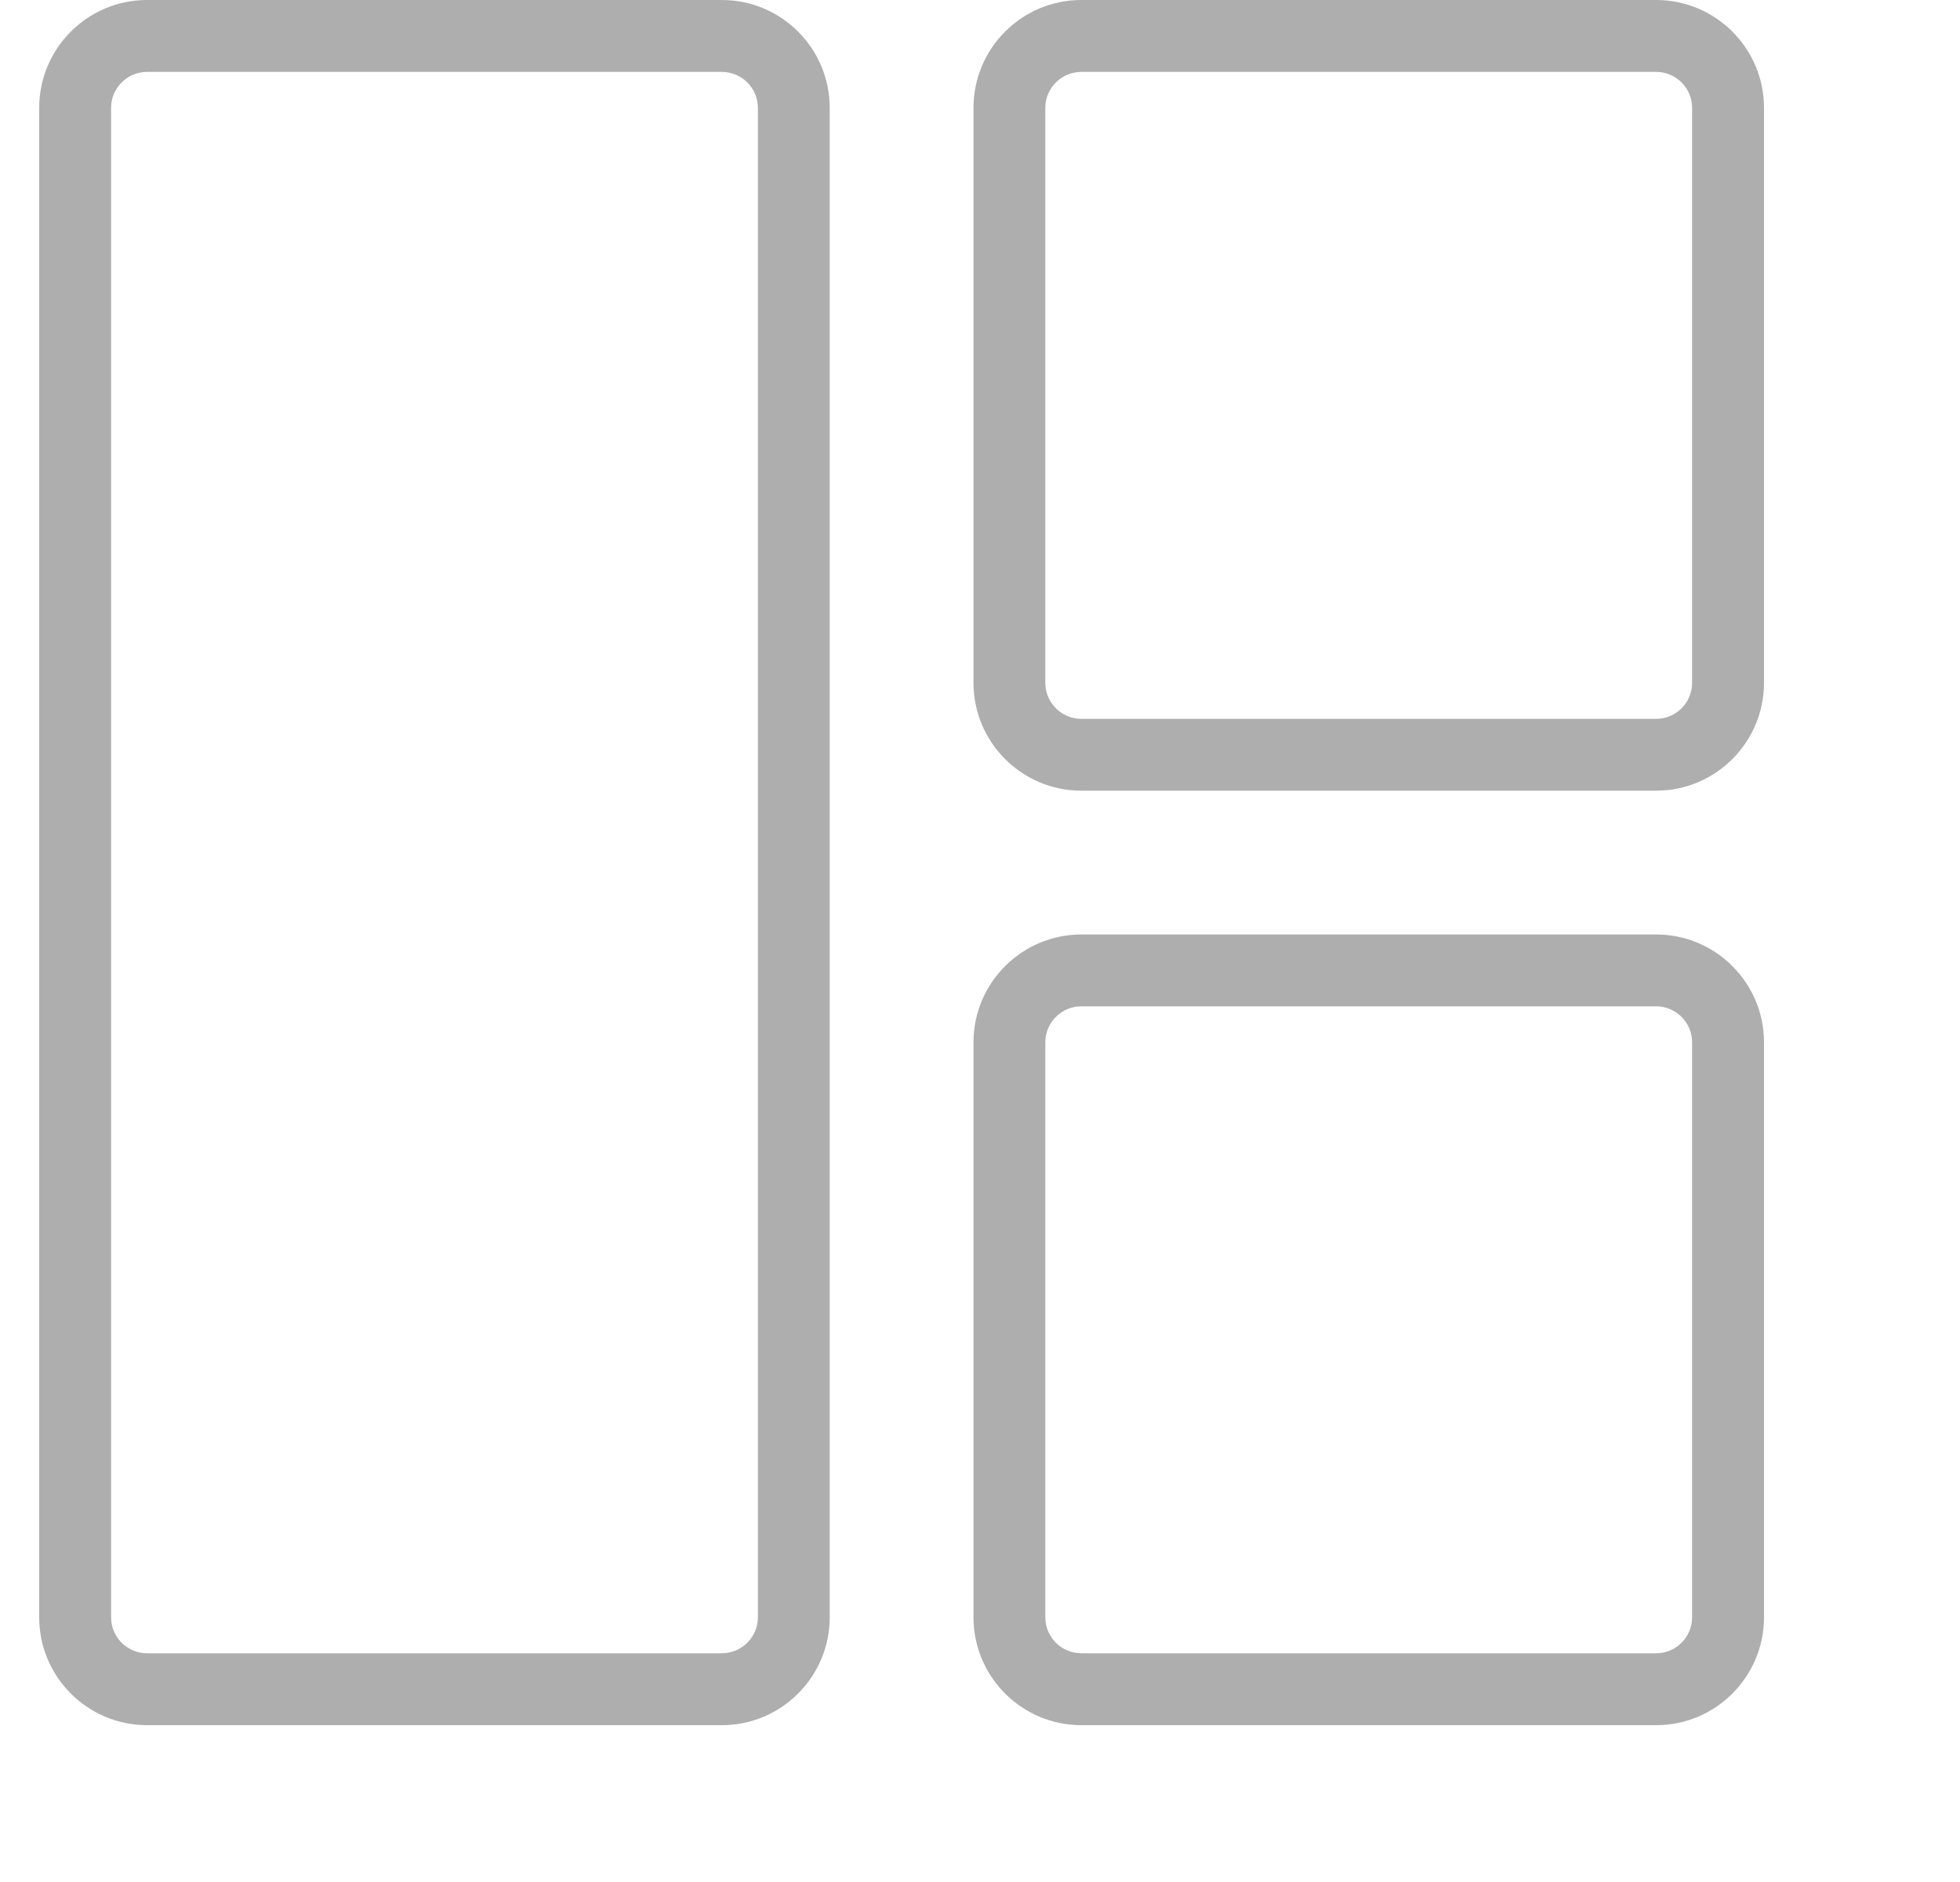
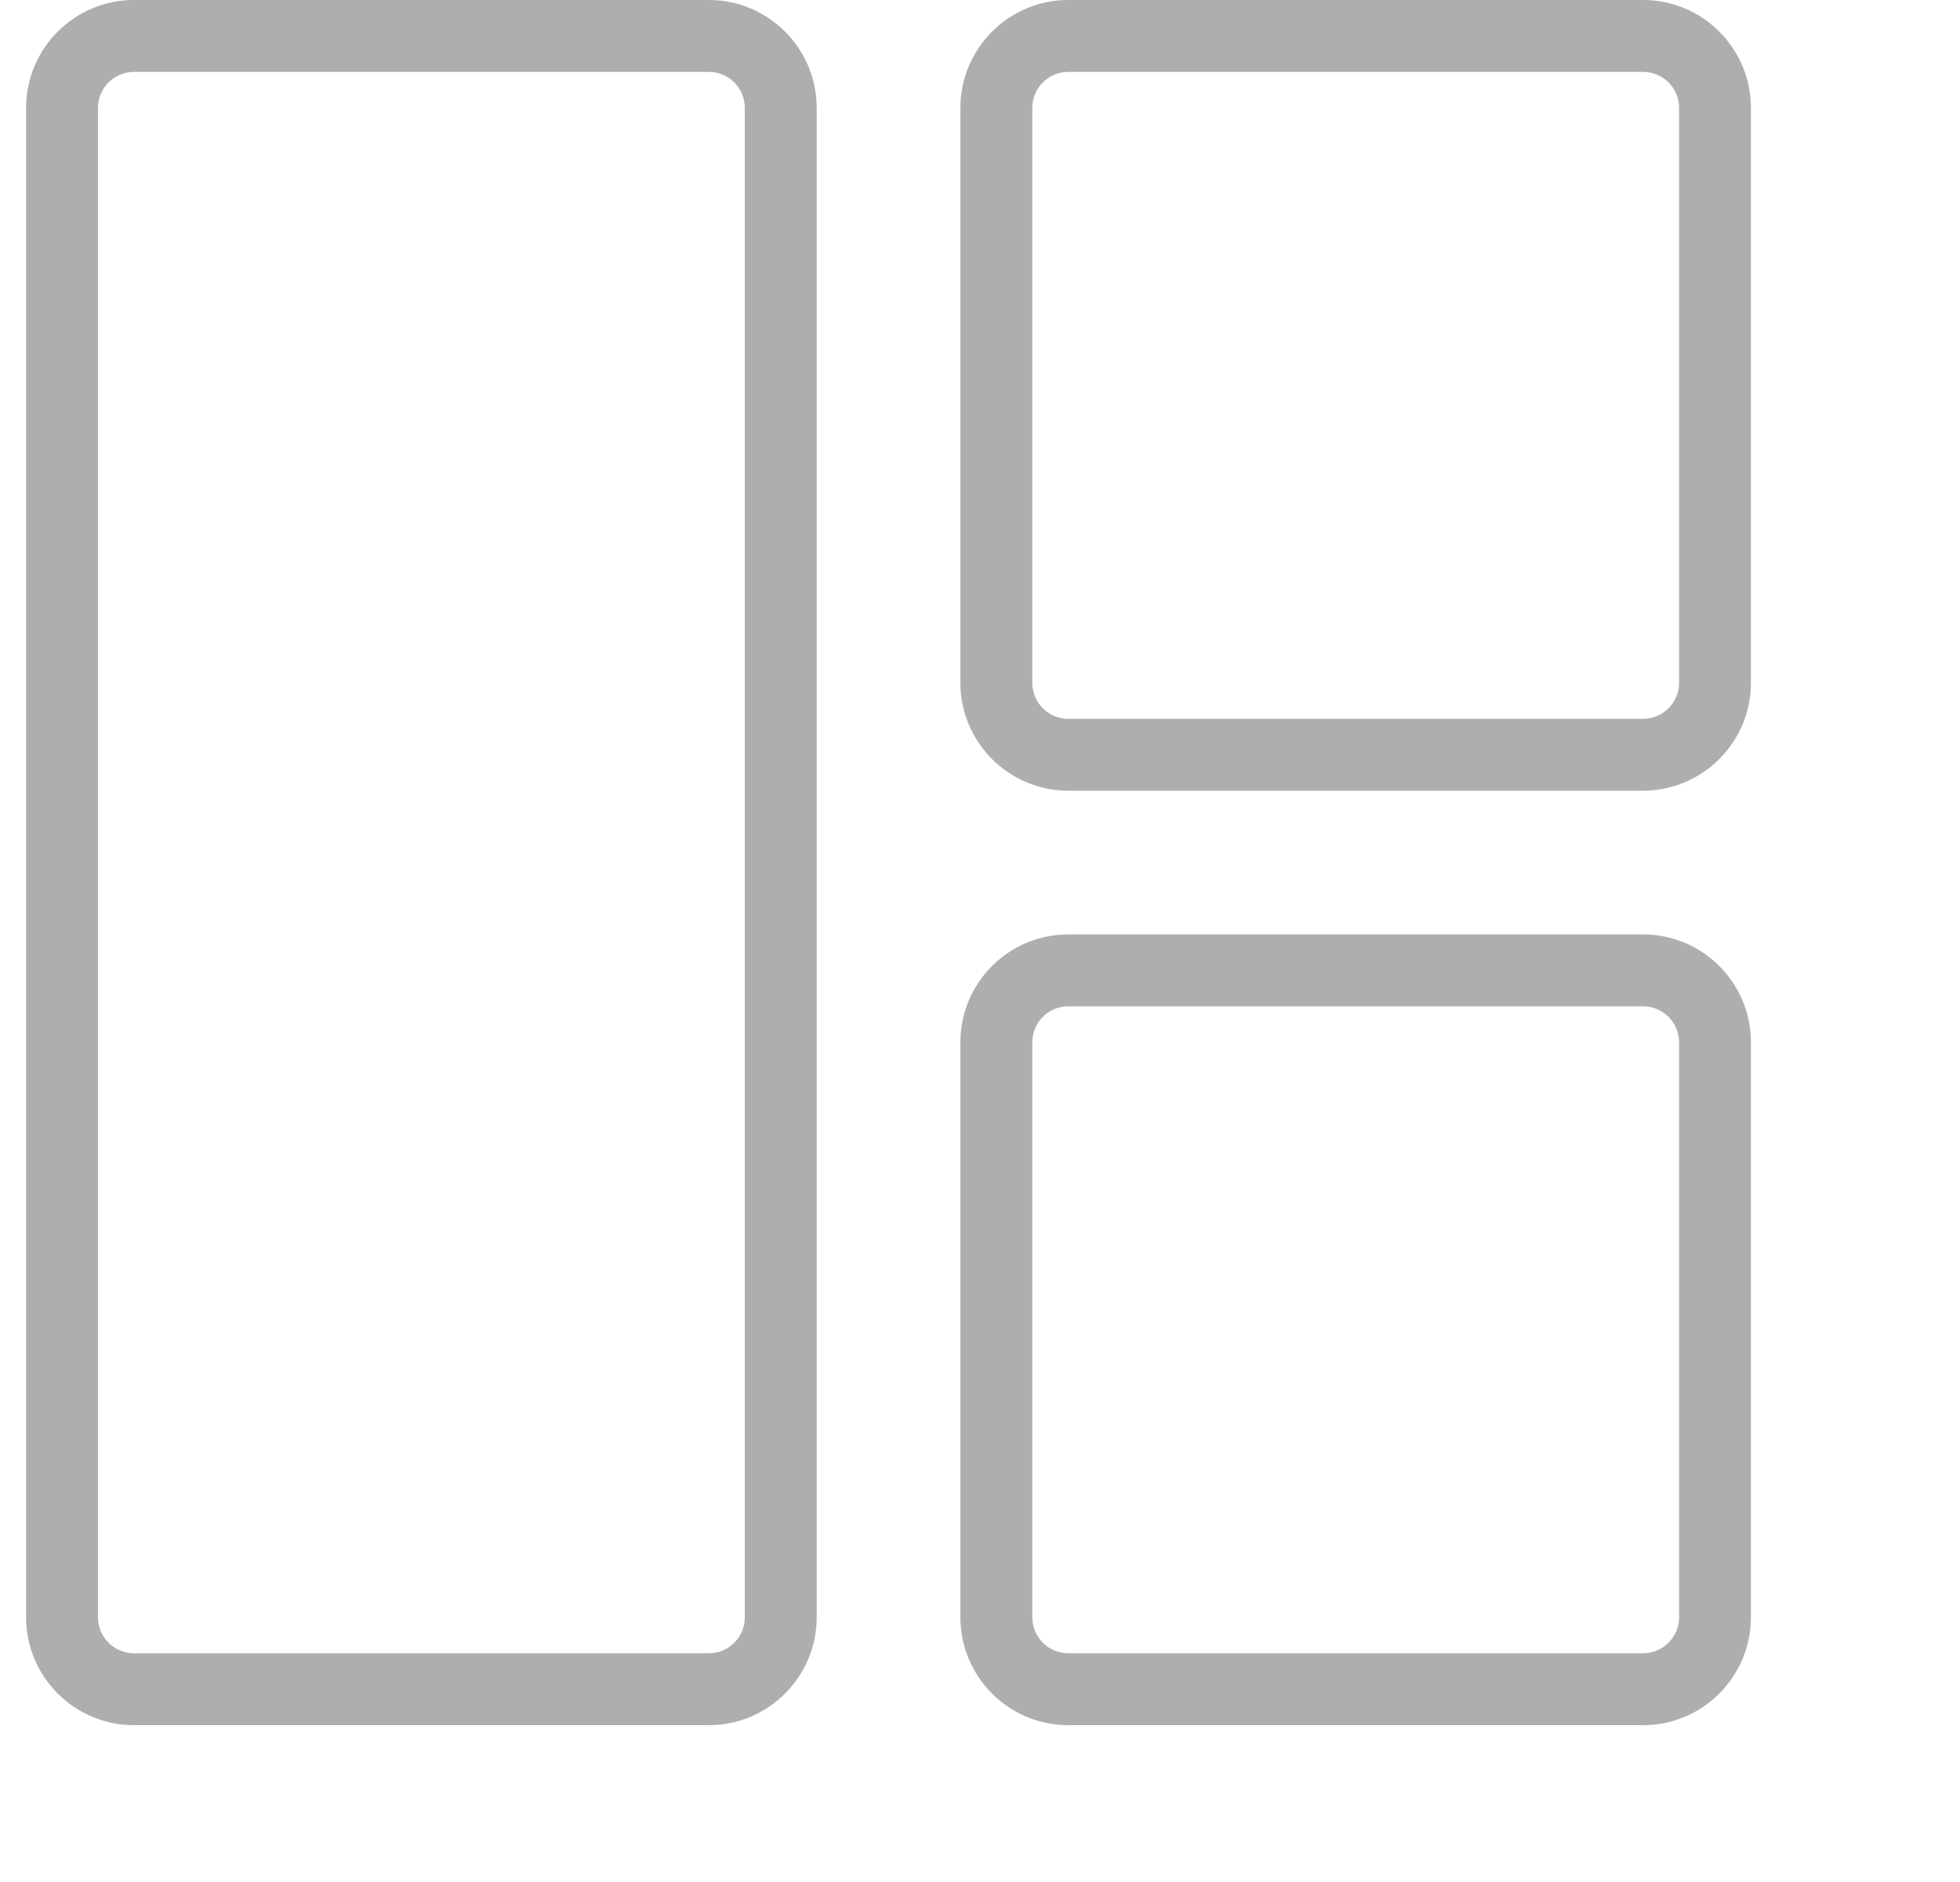
<svg xmlns="http://www.w3.org/2000/svg" width="25" height="24" viewBox="0 0 25 24" fill="none">
-   <path fill-rule="evenodd" clip-rule="evenodd" d="M13.792 12.833C13.54 12.833 13.333 13.039 13.333 13.292V20.625C13.333 20.878 13.54 21.083 13.792 21.083H21.125C21.377 21.083 21.583 20.878 21.583 20.625V13.292C21.583 13.039 21.377 12.833 21.125 12.833H13.792ZM21.125 22H13.792C13.034 22 12.417 21.383 12.417 20.625V13.292C12.417 12.534 13.034 11.917 13.792 11.917H21.125C21.883 11.917 22.5 12.534 22.5 13.292V20.625C22.5 21.383 21.883 22 21.125 22Z" fill="#AEAEAE" />
-   <path fill-rule="evenodd" clip-rule="evenodd" d="M1.875 0.917C1.623 0.917 1.417 1.122 1.417 1.375V20.625C1.417 20.878 1.623 21.083 1.875 21.083H9.208C9.46 21.083 9.667 20.878 9.667 20.625V1.375C9.667 1.122 9.46 0.917 9.208 0.917H1.875ZM9.208 22H1.875C1.117 22 0.5 21.383 0.5 20.625V1.375C0.5 0.617 1.117 0 1.875 0H9.208C9.966 0 10.583 0.617 10.583 1.375V20.625C10.583 21.383 9.966 22 9.208 22Z" fill="#AEAEAE" />
-   <path fill-rule="evenodd" clip-rule="evenodd" d="M13.792 0.917C13.54 0.917 13.333 1.122 13.333 1.375V8.708C13.333 8.961 13.54 9.167 13.792 9.167H21.125C21.377 9.167 21.583 8.961 21.583 8.708V1.375C21.583 1.122 21.377 0.917 21.125 0.917H13.792ZM21.125 10.083H13.792C13.034 10.083 12.417 9.466 12.417 8.708V1.375C12.417 0.617 13.034 0 13.792 0H21.125C21.883 0 22.5 0.617 22.5 1.375V8.708C22.5 9.466 21.883 10.083 21.125 10.083Z" fill="#AEAEAE" />
+   <path fill-rule="evenodd" clip-rule="evenodd" d="M13.625 12.833C13.373 12.833 13.167 13.039 13.167 13.291V20.625C13.167 20.878 13.373 21.083 13.625 21.083H20.958C21.21 21.083 21.417 20.878 21.417 20.625V13.291C21.417 13.039 21.21 12.833 20.958 12.833H13.625ZM20.958 22H13.625C12.867 22 12.25 21.383 12.25 20.625V13.291C12.25 12.533 12.867 11.916 13.625 11.916H20.958C21.716 11.916 22.333 12.533 22.333 13.291V20.625C22.333 21.383 21.716 22 20.958 22Z" fill="#AEAEAE" />
+   <path fill-rule="evenodd" clip-rule="evenodd" d="M1.708 0.917C1.456 0.917 1.25 1.122 1.25 1.375V20.625C1.25 20.878 1.456 21.083 1.708 21.083H9.042C9.294 21.083 9.5 20.878 9.5 20.625V1.375C9.5 1.122 9.294 0.917 9.042 0.917H1.708ZM9.042 22H1.708C0.95 22 0.333 21.383 0.333 20.625V1.375C0.333 0.617 0.95 0 1.708 0H9.042C9.8 0 10.417 0.617 10.417 1.375V20.625C10.417 21.383 9.8 22 9.042 22Z" fill="#AEAEAE" />
+   <path fill-rule="evenodd" clip-rule="evenodd" d="M13.625 0.917C13.373 0.917 13.167 1.122 13.167 1.375V8.708C13.167 8.961 13.373 9.167 13.625 9.167H20.958C21.21 9.167 21.417 8.961 21.417 8.708V1.375C21.417 1.122 21.21 0.917 20.958 0.917H13.625ZM20.958 10.083H13.625C12.867 10.083 12.25 9.466 12.25 8.708V1.375C12.25 0.617 12.867 0 13.625 0H20.958C21.716 0 22.333 0.617 22.333 1.375V8.708C22.333 9.466 21.716 10.083 20.958 10.083Z" fill="#AEAEAE" />
</svg>
